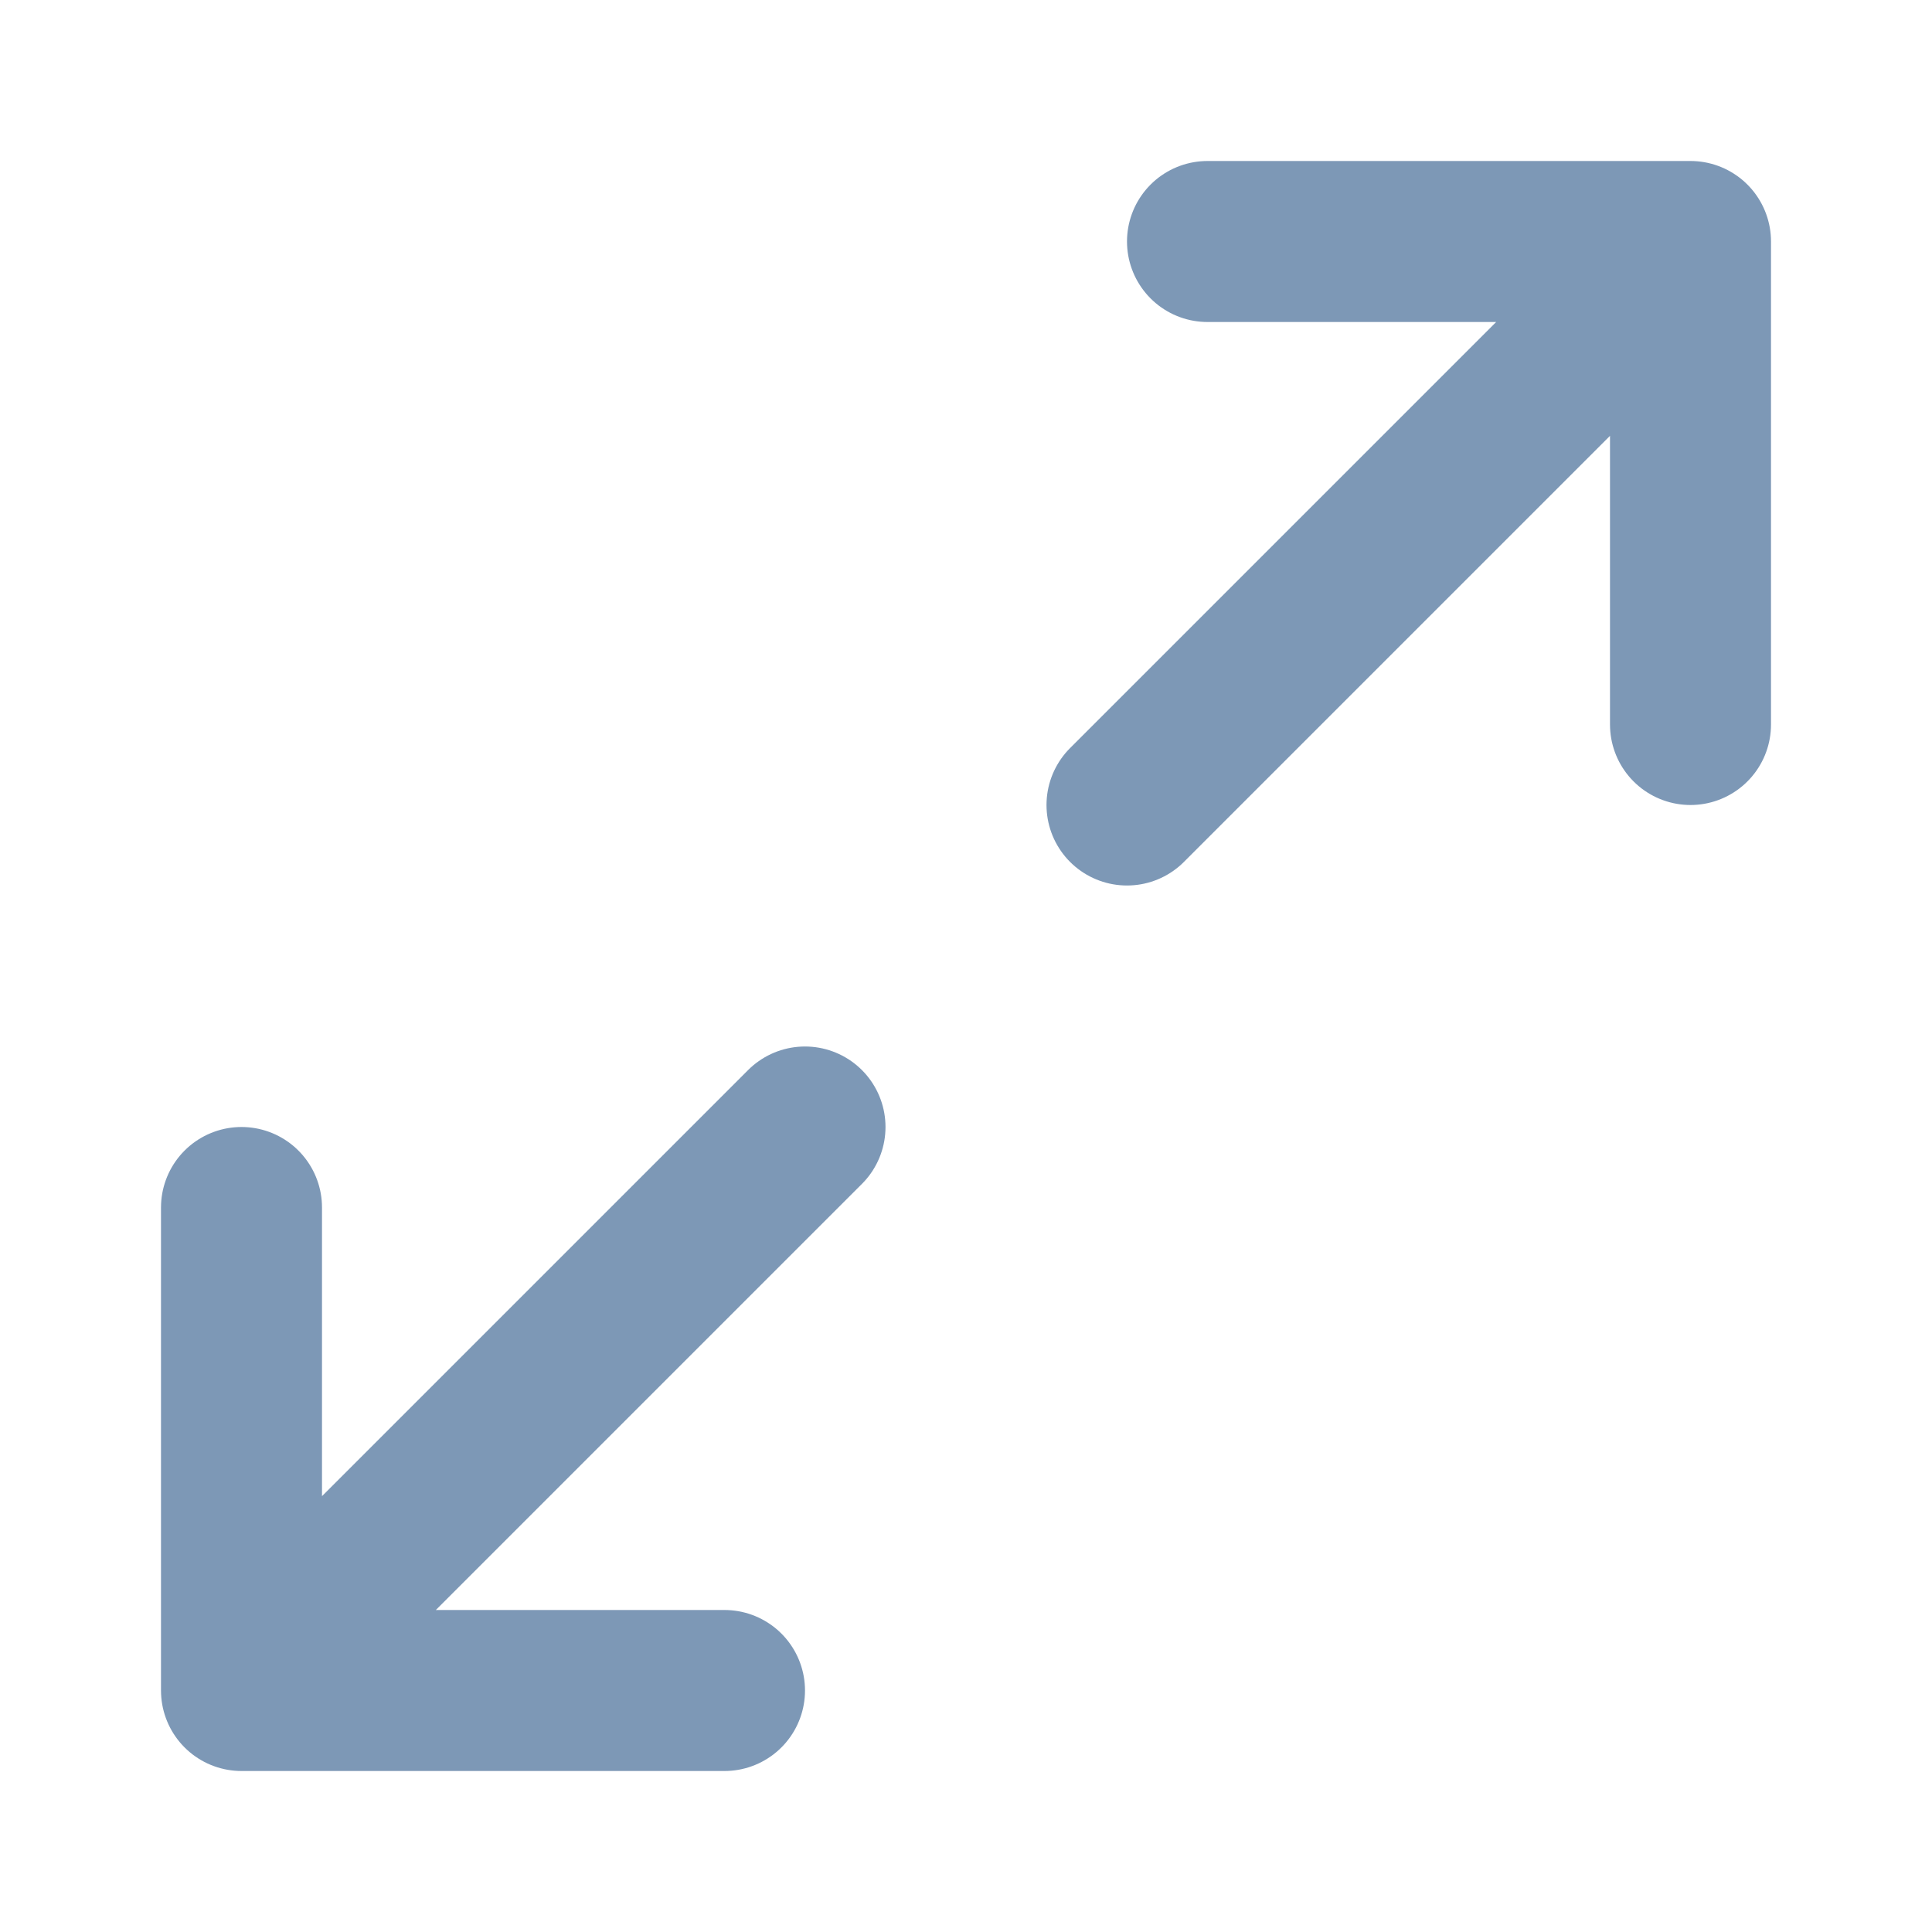
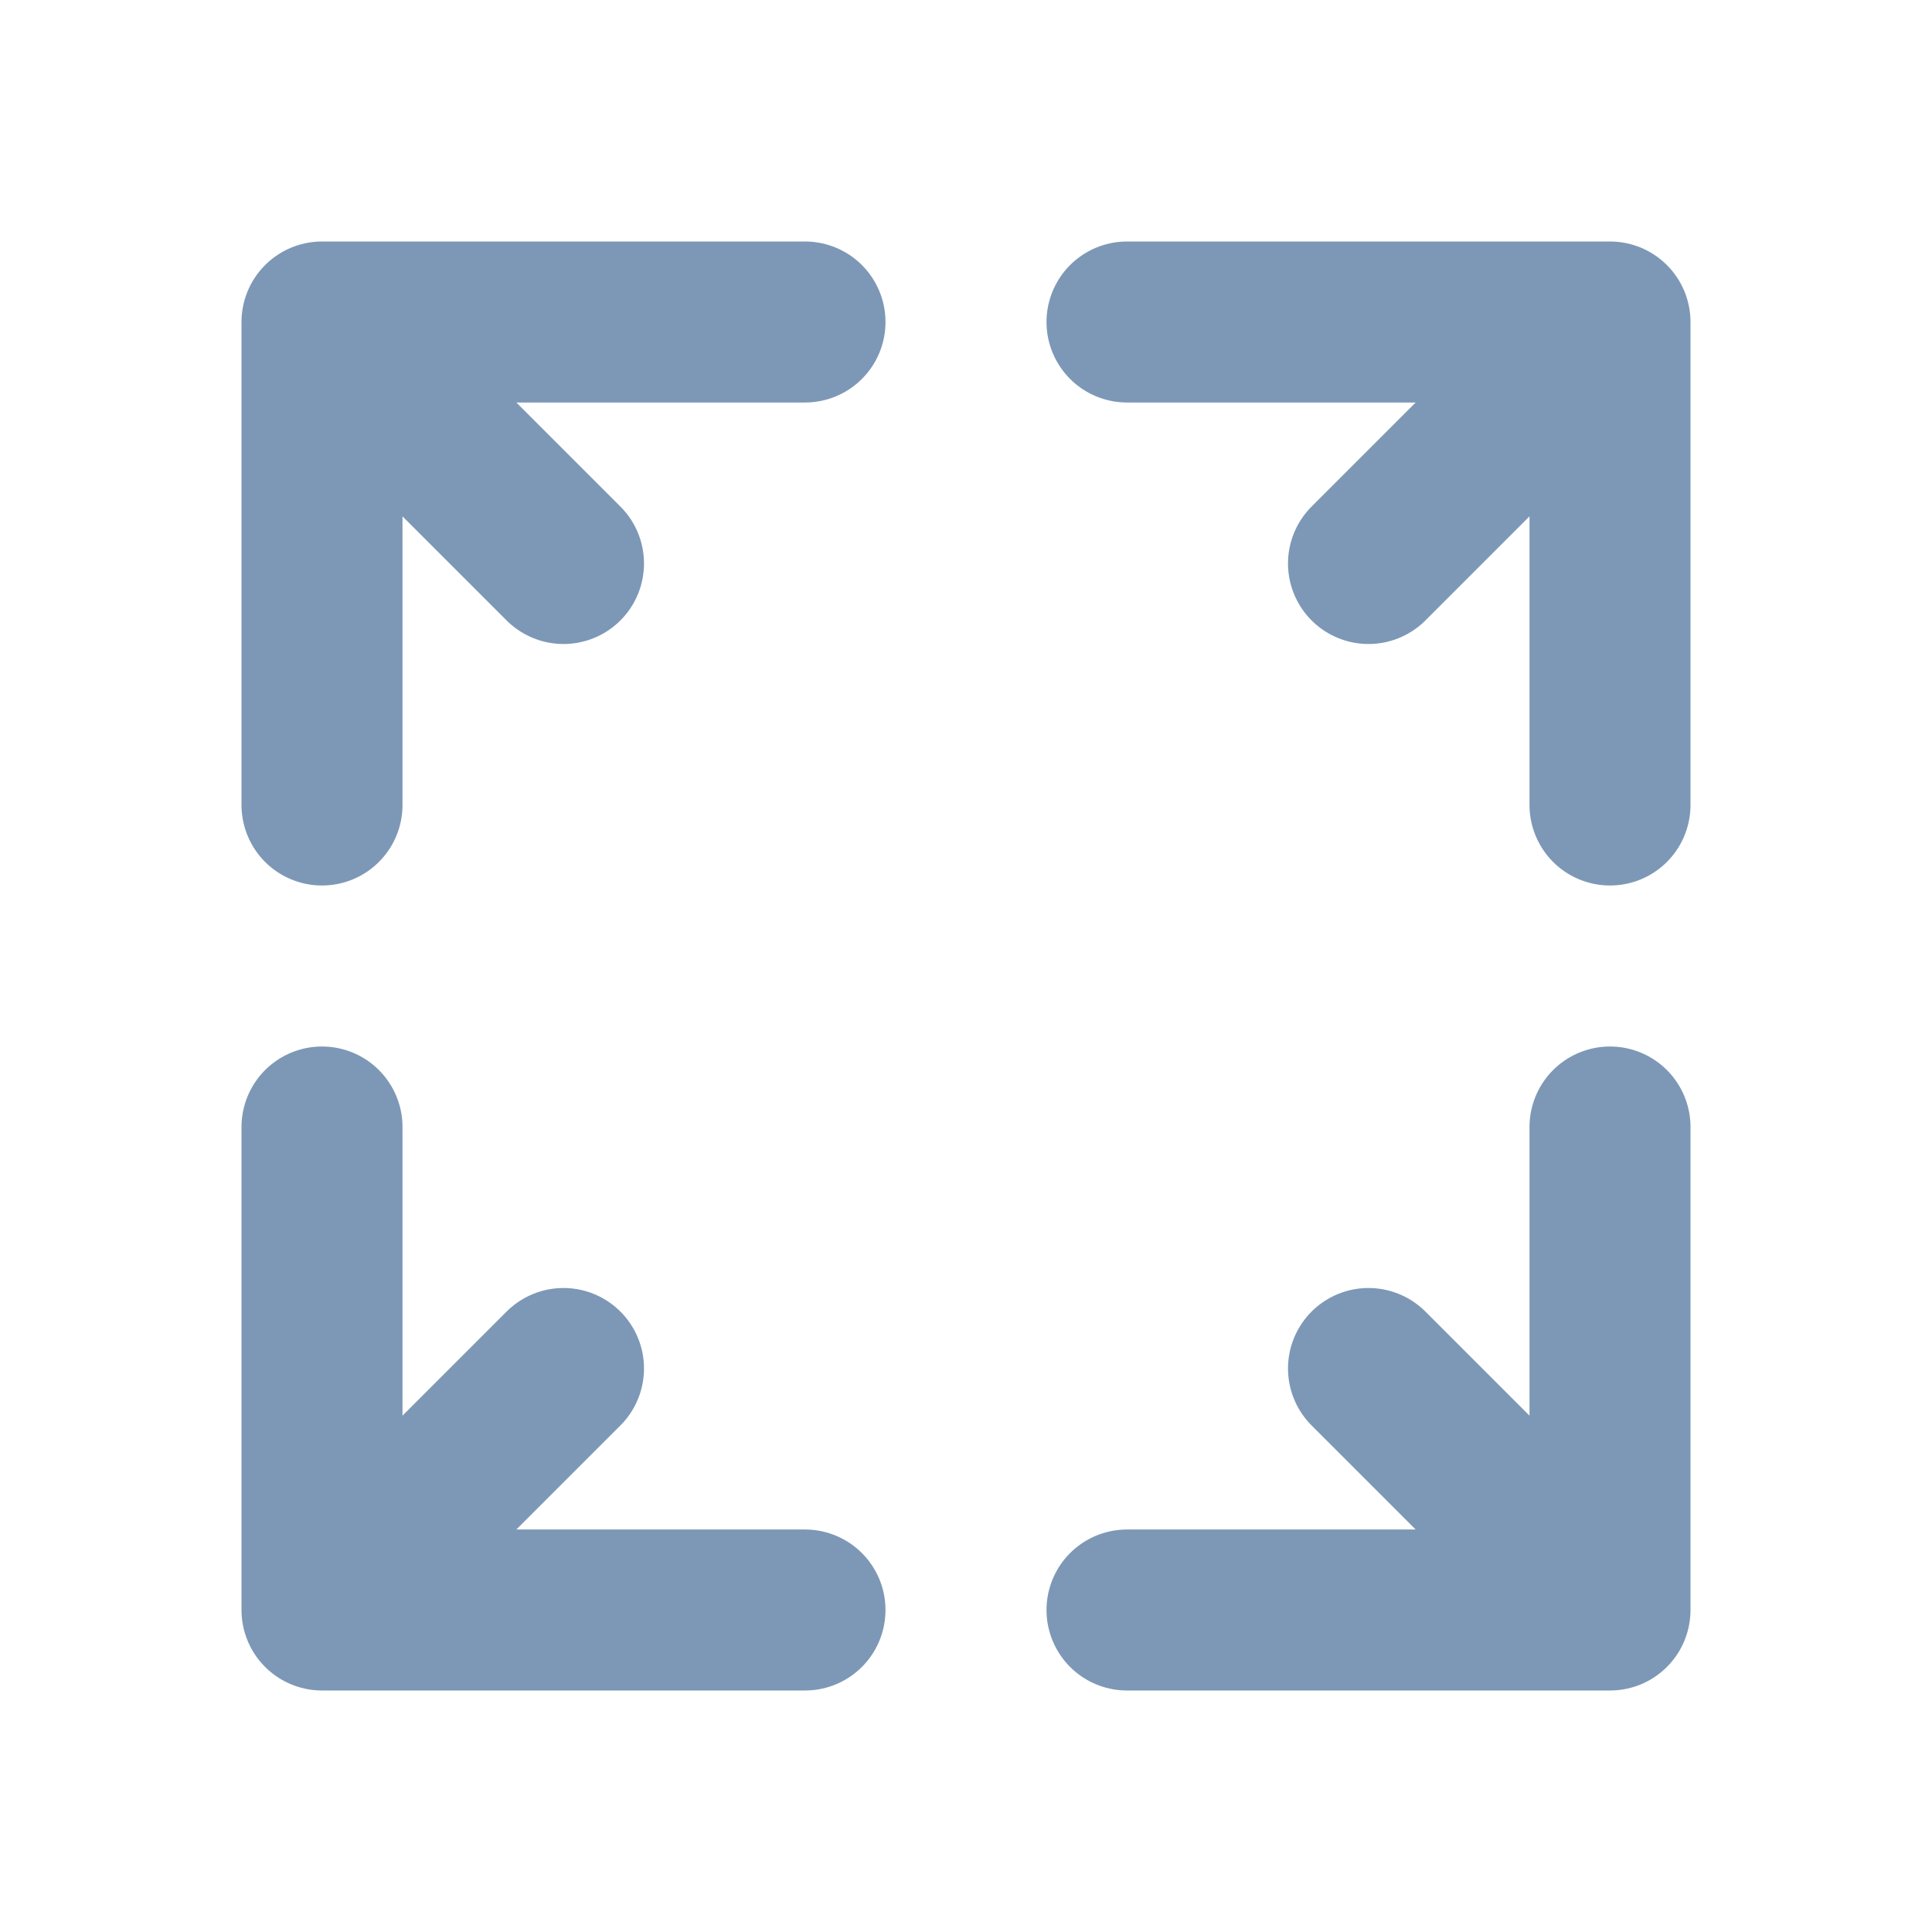
<svg xmlns="http://www.w3.org/2000/svg" width="24" height="24" viewBox="0 0 24 24" fill="none">
-   <path d="M15 3H21M21 3V9M21 3L14 10M9 21H3M3 21V15M3 21L10 14" stroke="#7D98B6" stroke-width="2" stroke-linecap="round" stroke-linejoin="round" />
+   <path d="M7 7L4 4M4 4H10M4 4V10M17 7L20 4M20 4H14M20 4V10M7 17L4 20M4 20H10M4 20V14M17 17L20 20M20 20H14M20 20V14" stroke="#7D98B6" stroke-width="2" stroke-linecap="round" stroke-linejoin="round" />
</svg>
